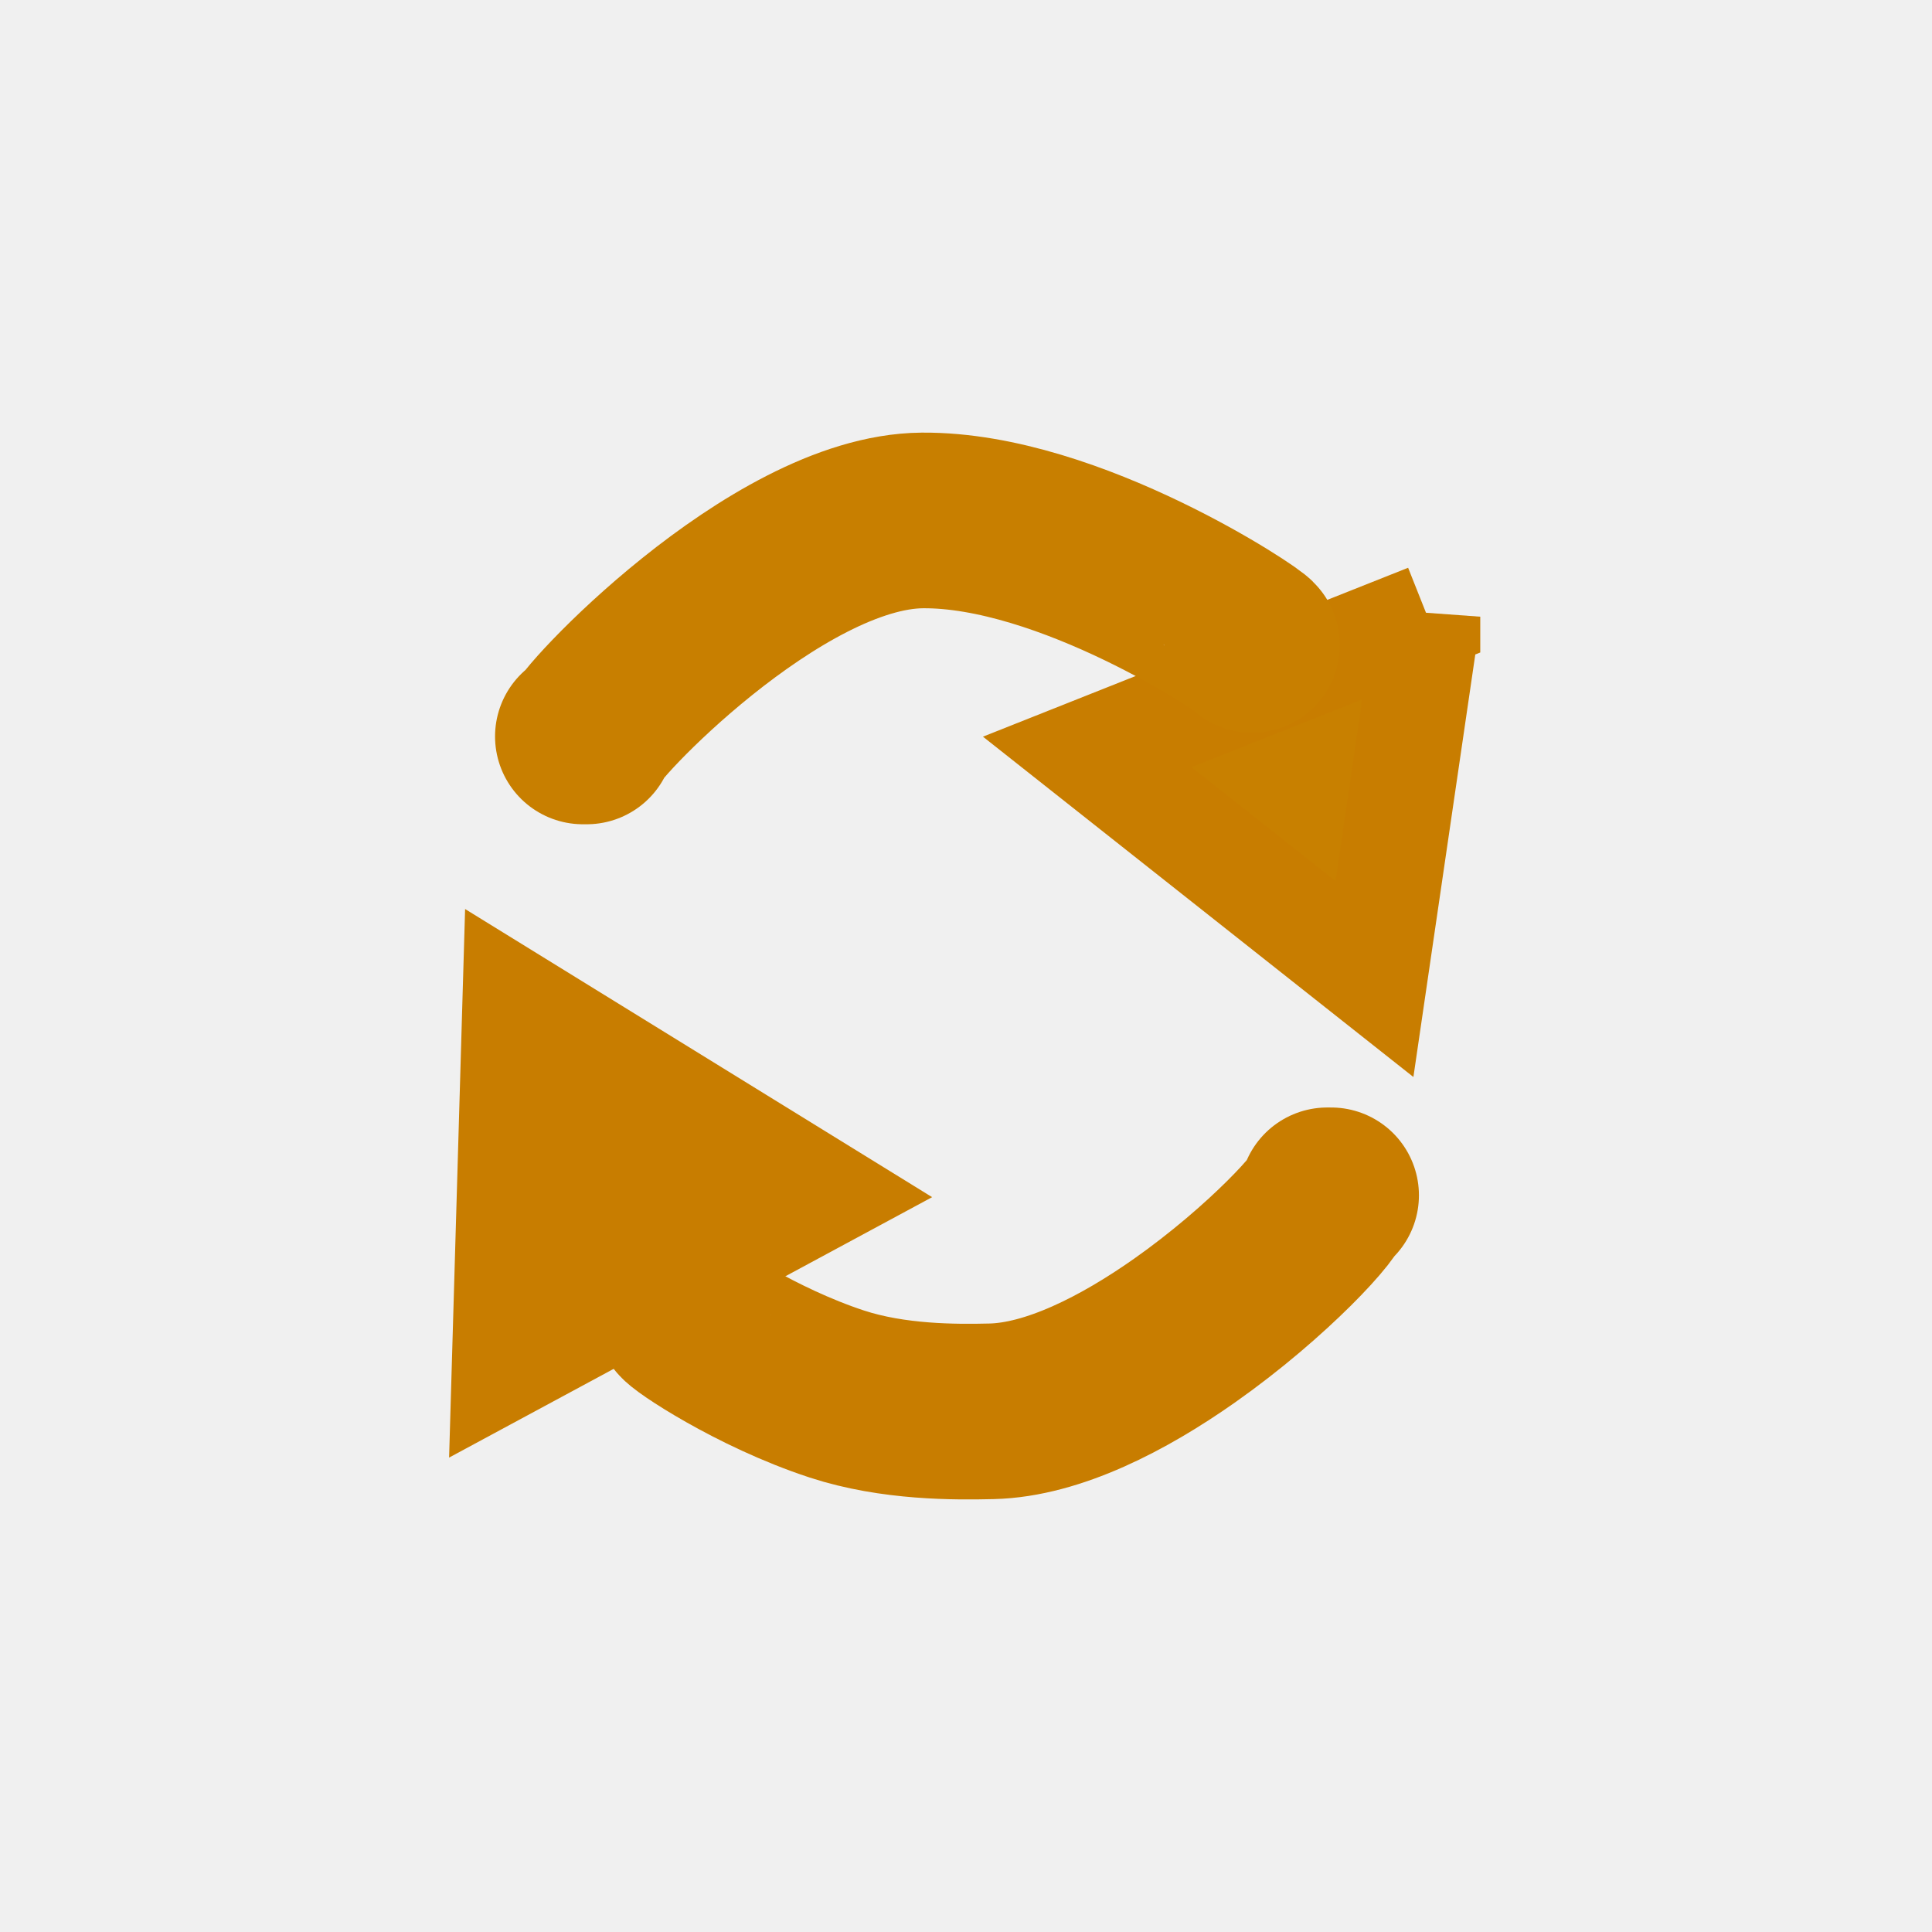
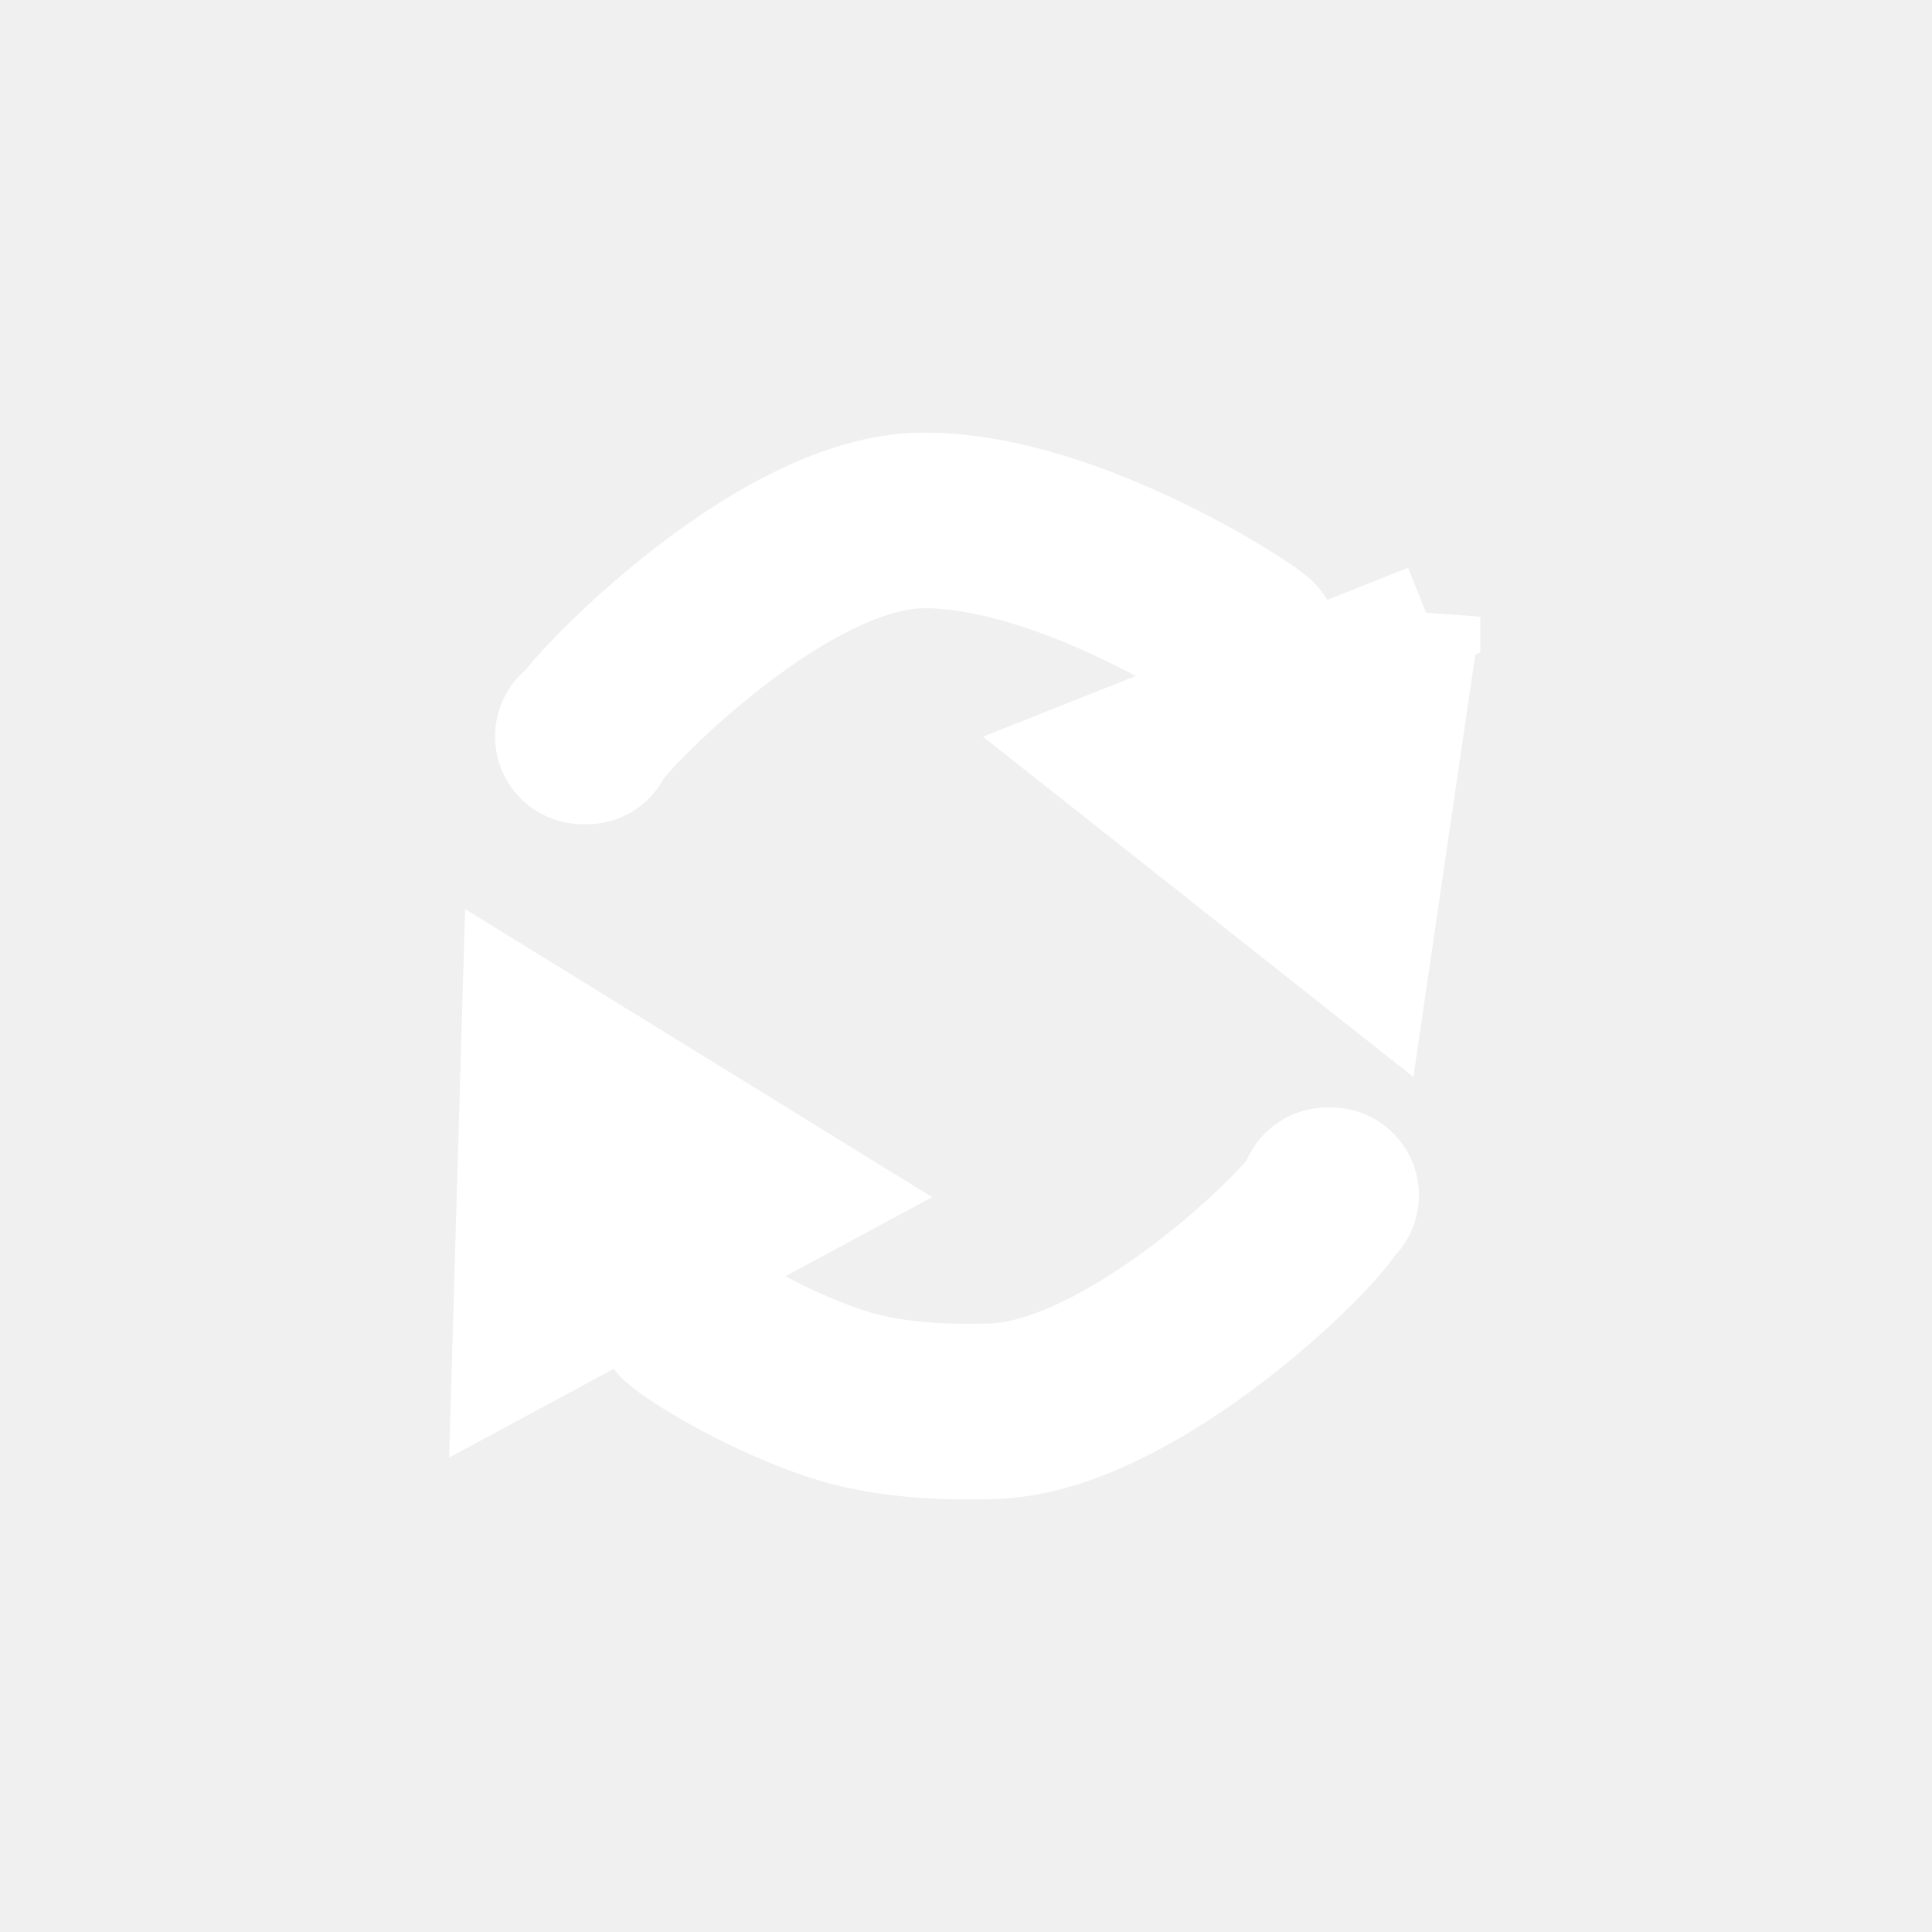
<svg xmlns="http://www.w3.org/2000/svg" version="1.0" width="55" height="55" id="svg2">
  <defs id="defs5" />
-   <g id="g3595">
-     <path d="m 40.64,17.556 -1.511,10.316 -8.178,-6.466 9.689,-3.849 z" id="path2386" style="fill:#c88000;fill-opacity:1;stroke:#c87d00;stroke-width:3;stroke-opacity:1" />
-     <path d="M 14.664,28.519 14.36,38.941 23.537,33.993 14.664,28.519 z" id="path2388" style="fill:#c87d00;fill-opacity:1;stroke:#c87d00;stroke-width:3;stroke-opacity:1" />
-     <path d="m 19.447,37.431 c 0,0.101 2.07,1.497 4.373,2.253 1.606,0.527 3.382,0.518 4.411,0.493 1.752,-0.043 3.762,-1.082 5.486,-2.295 2.374,-1.67 4.204,-3.671 4.067,-3.854 l 0,0 0.11,0" id="path2390" style="fill:none;stroke:#c87d00;stroke-width:5;stroke-linecap:round;stroke-linejoin:round;stroke-opacity:1" />
-     <path d="m 35.64,18.361 c 0,-0.101 -5.192,-3.579 -9.384,-3.545 -4.192,0.034 -9.701,5.966 -9.553,6.149 0,0 0,0 0,0 -0.037,0 -0.073,0 -0.11,0" id="path3162" style="fill:none;stroke:#c87f00;stroke-width:5;stroke-linecap:round;stroke-linejoin:round;stroke-opacity:1" />
-   </g>
+   <path d="m 40.64,17.556 -1.511,10.316 -8.178,-6.466 9.689,-3.849 z" id="path2386" style="fill:#ffffff;fill-opacity:1;stroke:#ffffff;stroke-width:3;stroke-opacity:1" />
+   <path d="M 14.664,28.519 14.36,38.941 23.537,33.993 14.664,28.519 z" id="path2388" style="fill:#ffffff;fill-opacity:1;stroke:#ffffff;stroke-width:3;stroke-opacity:1" />
+   <path d="m 19.447,37.431 c 0,0.101 2.07,1.497 4.373,2.253 1.606,0.527 3.382,0.518 4.411,0.493 1.752,-0.043 3.762,-1.082 5.486,-2.295 2.374,-1.67 4.204,-3.671 4.067,-3.854 l 0,0 0.11,0" id="path2390" style="fill:none;stroke:#ffffff;stroke-width:5;stroke-linecap:round;stroke-linejoin:round;stroke-opacity:1" />
+   <path d="m 35.64,18.361 c 0,-0.101 -5.192,-3.579 -9.384,-3.545 -4.192,0.034 -9.701,5.966 -9.553,6.149 0,0 0,0 0,0 -0.037,0 -0.073,0 -0.11,0" id="path3162" style="fill:none;stroke:#ffffff;stroke-width:5;stroke-linecap:round;stroke-linejoin:round;stroke-opacity:1" />
</svg>
